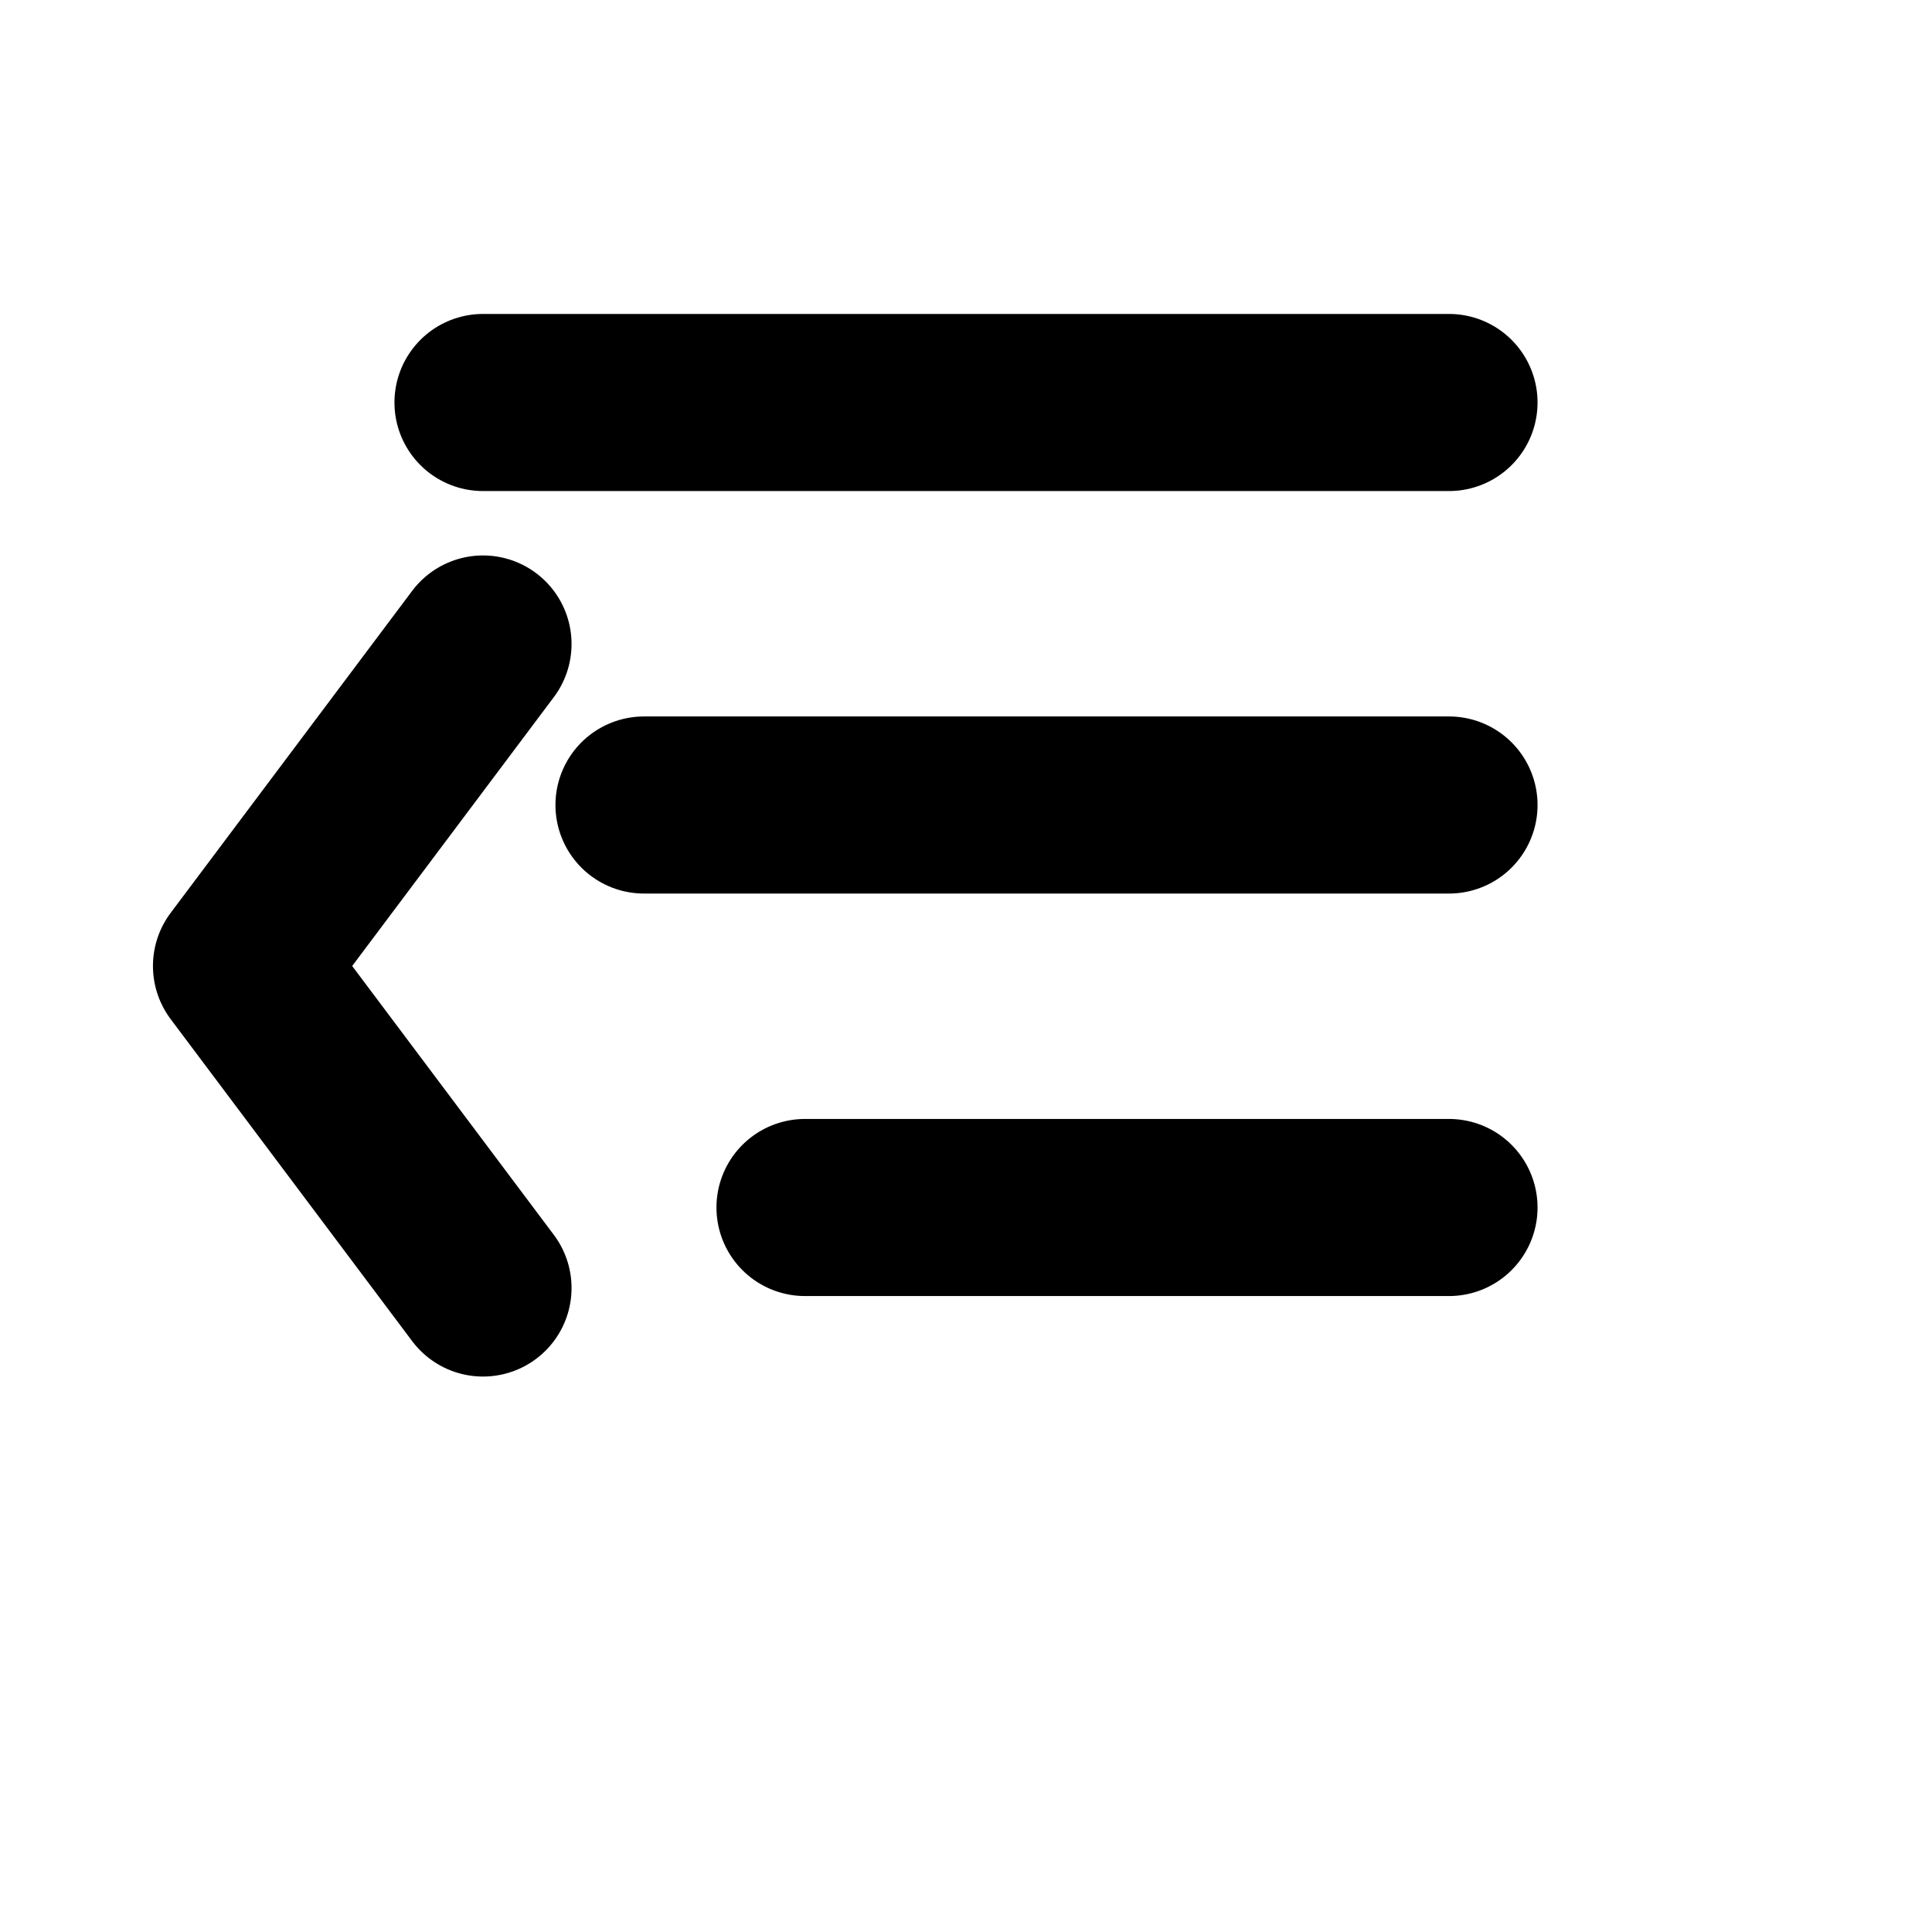
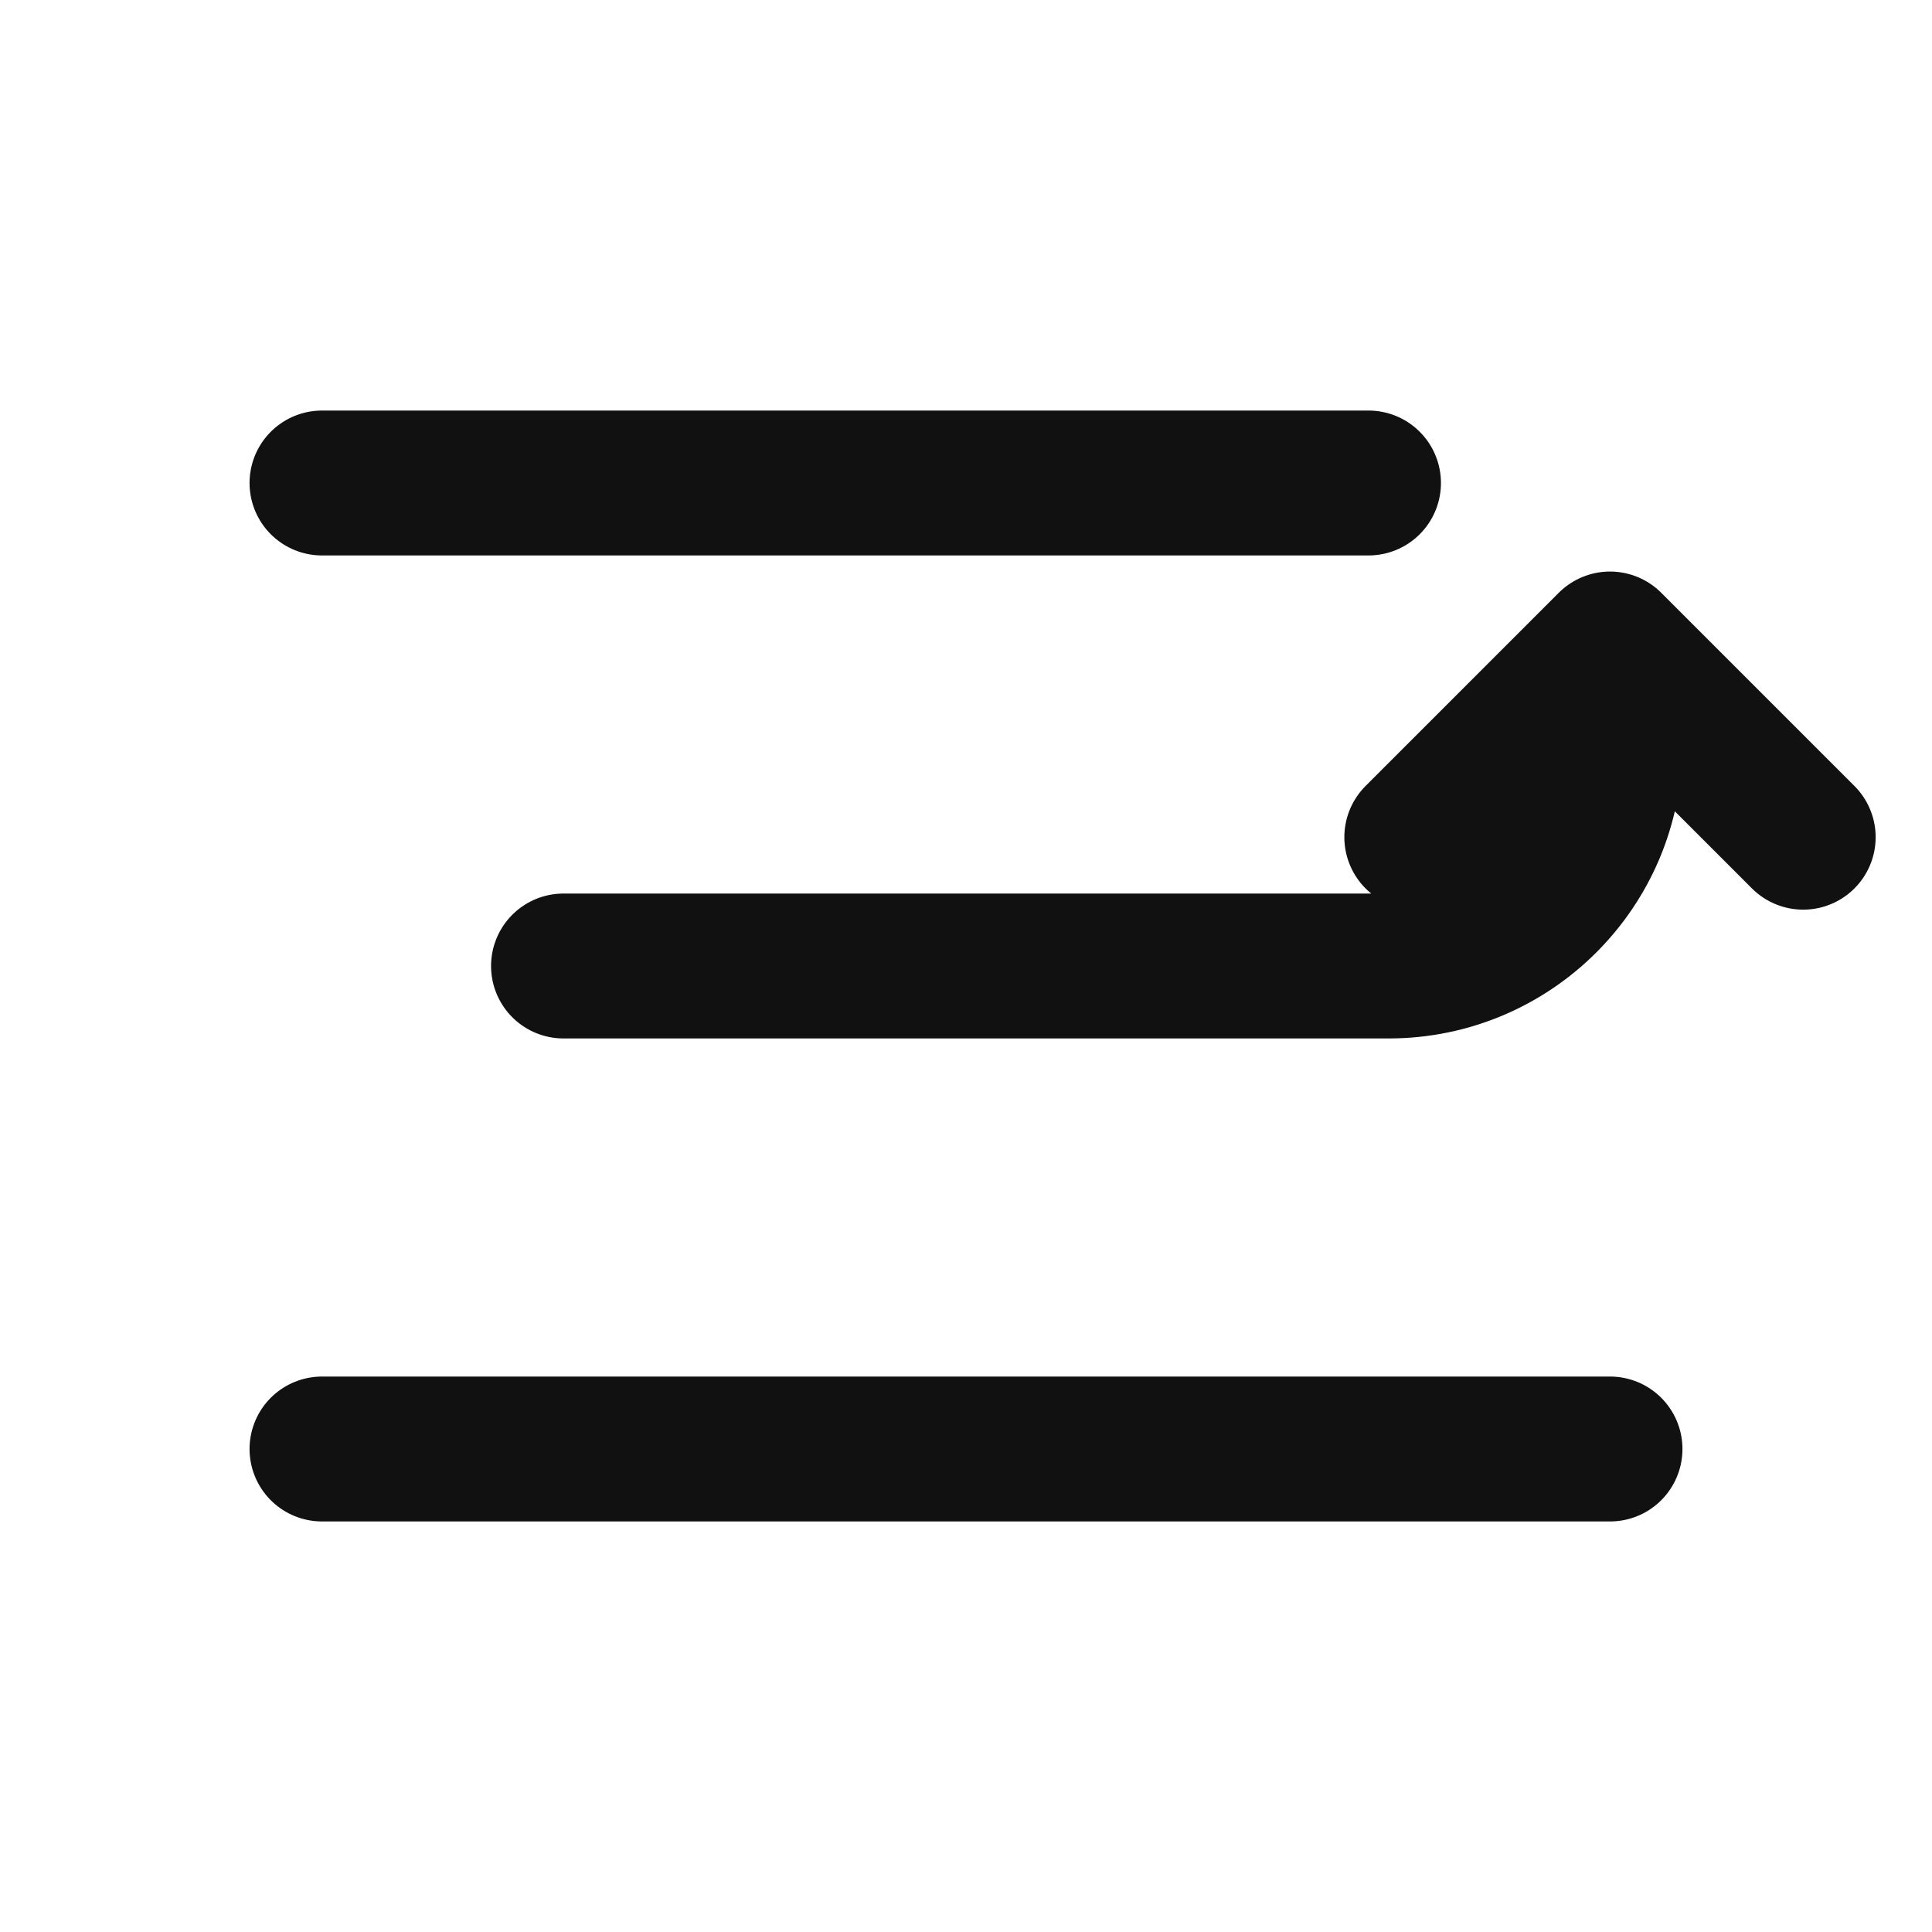
- <svg xmlns="http://www.w3.org/2000/svg" width="24" height="24" viewBox="0 0 24 24" fill="none">
-   <line x1="6" y1="5" x2="18" y2="5" stroke="#000000" stroke-width="2.2" stroke-linecap="round" />
-   <line x1="8" y1="10" x2="18" y2="10" stroke="#000000" stroke-width="2.2" stroke-linecap="round" />
-   <line x1="10" y1="15" x2="18" y2="15" stroke="#000000" stroke-width="2.2" stroke-linecap="round" />
-   <polyline points="6,8 3,12 6,16" stroke="#000000" stroke-width="2.2" stroke-linecap="round" stroke-linejoin="round" />
+ <svg xmlns="http://www.w3.org/2000/svg" viewBox="0 0 24 24" fill="none">
+   <path d="M4 6h13M4 18h16" stroke="#111111" stroke-width="1.8" stroke-linecap="round" />
+   <path d="M7 12h10.25A2.75 2.75 0 0 0 20 9.25V8m0 0-2.4 2.4M20 8l2.4 2.4" stroke="#111111" stroke-width="1.8" stroke-linecap="round" stroke-linejoin="round" />
</svg>
